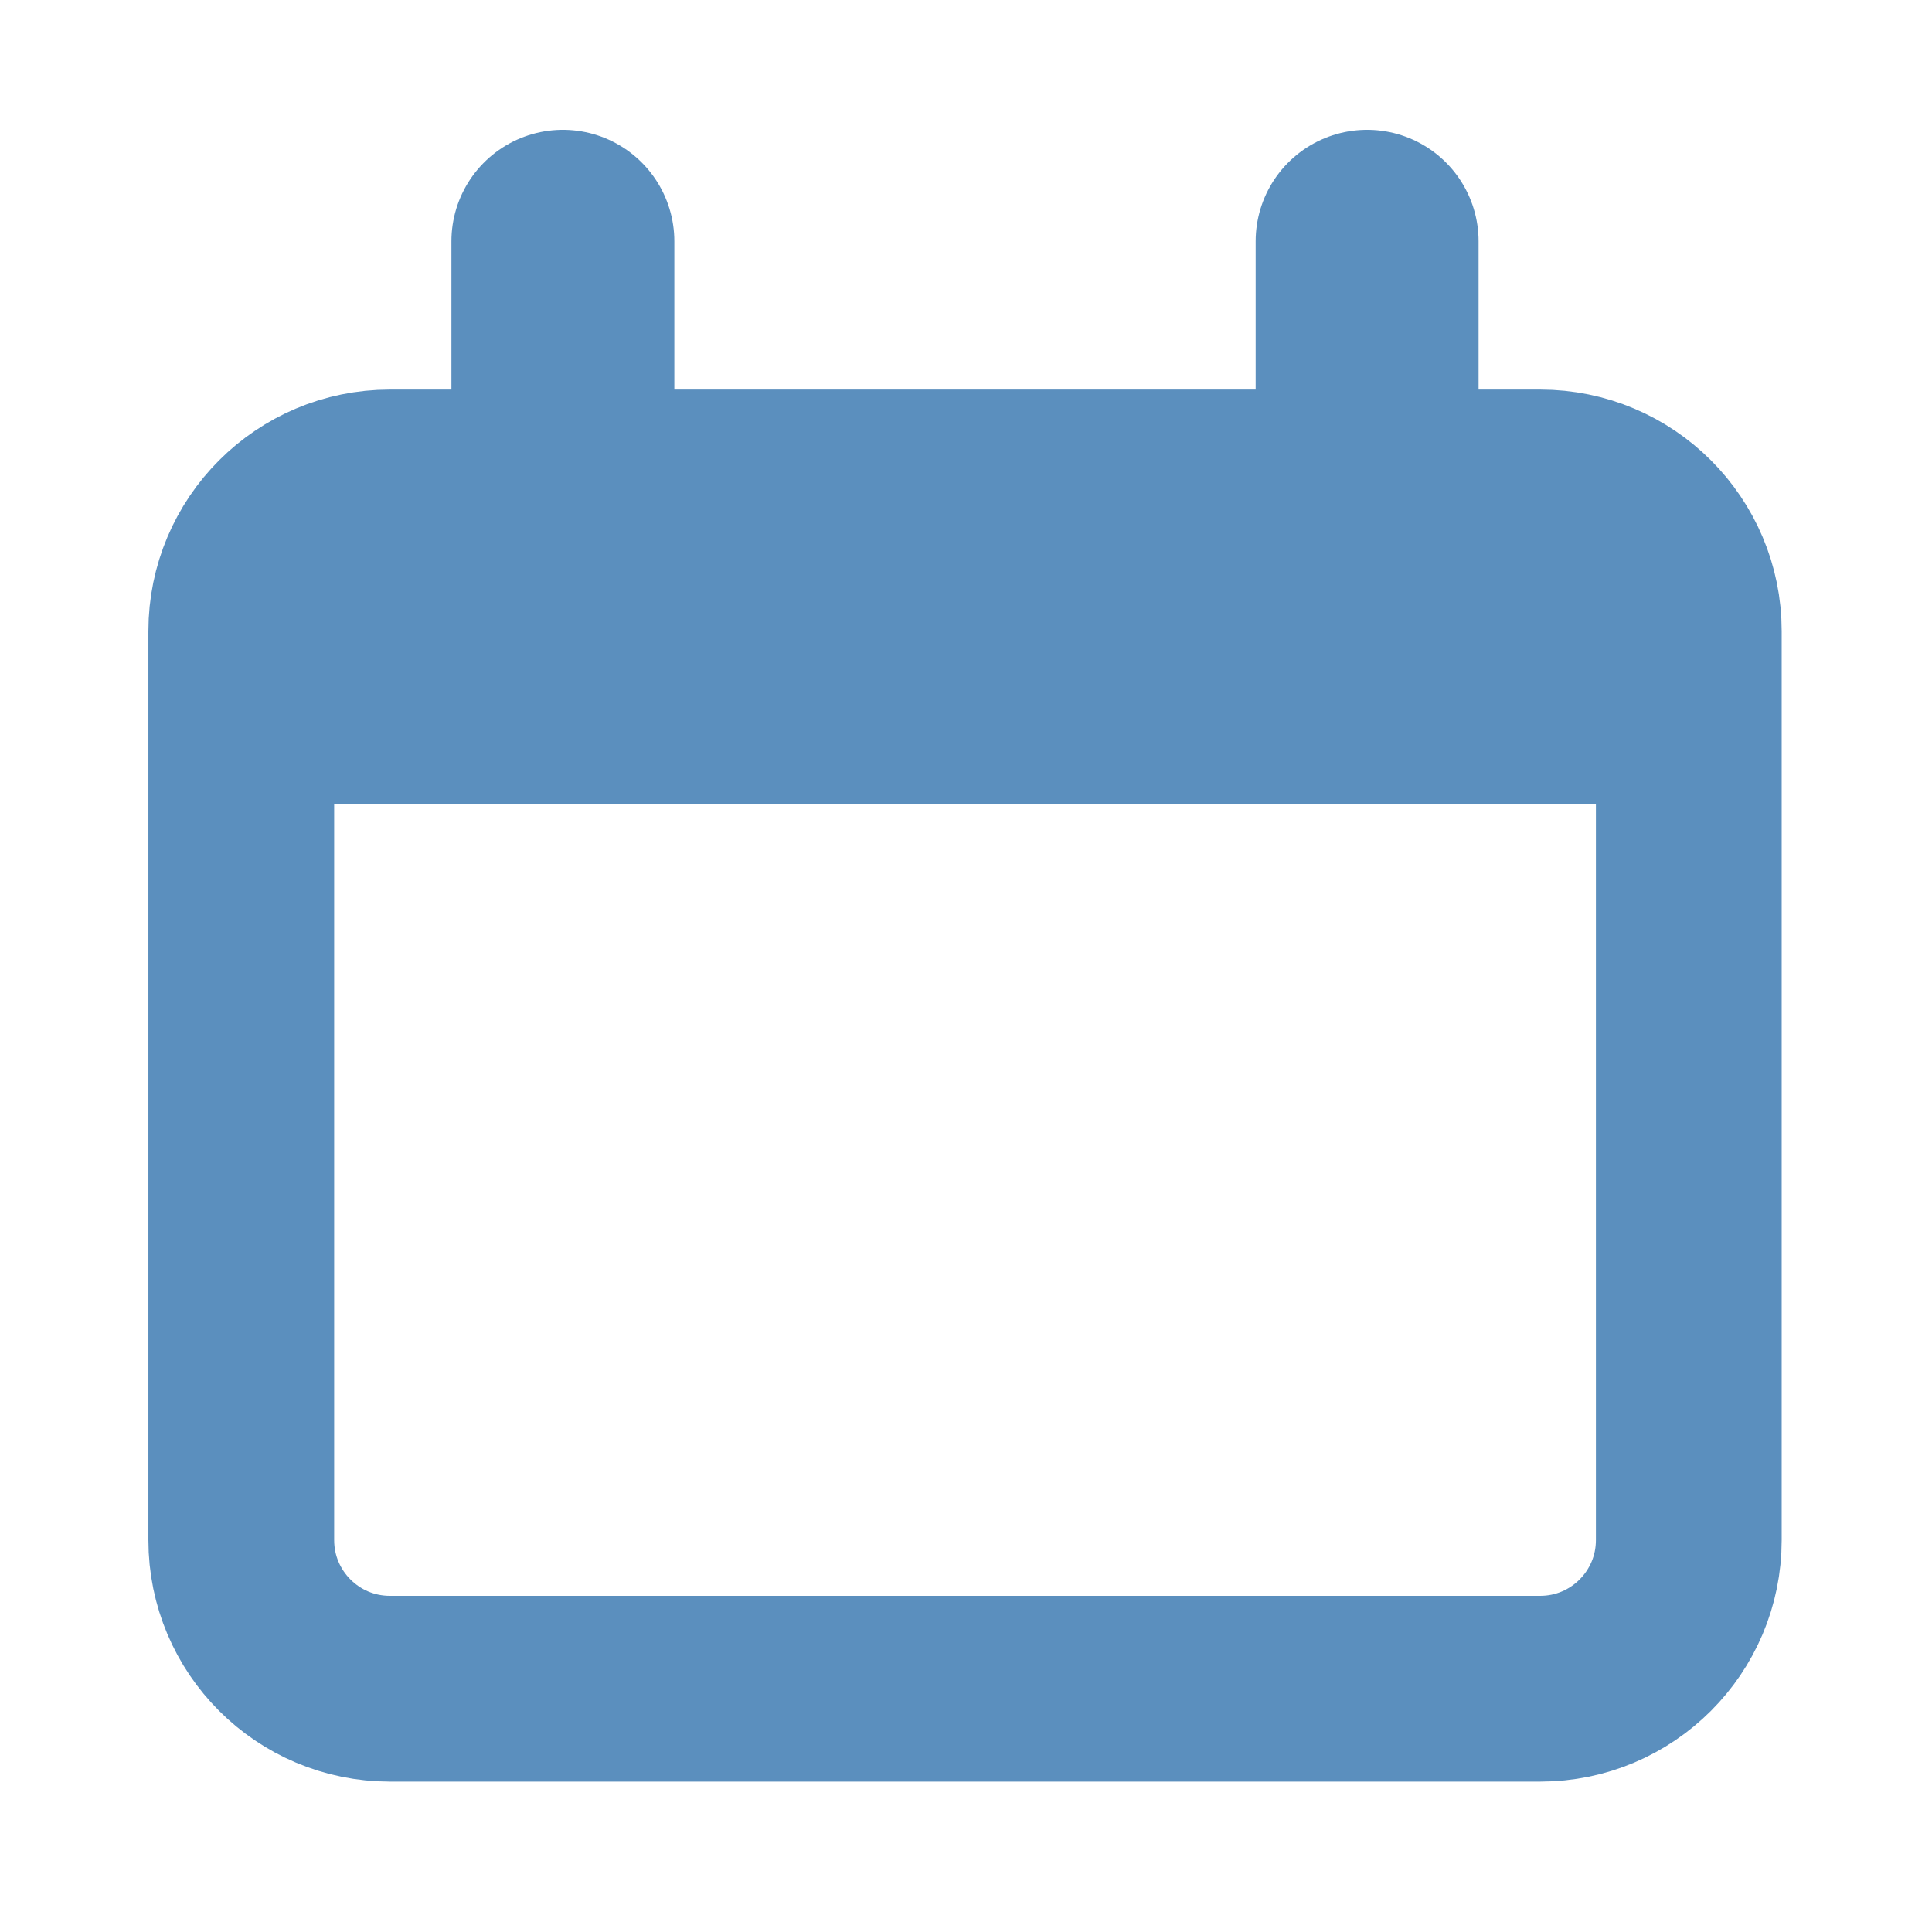
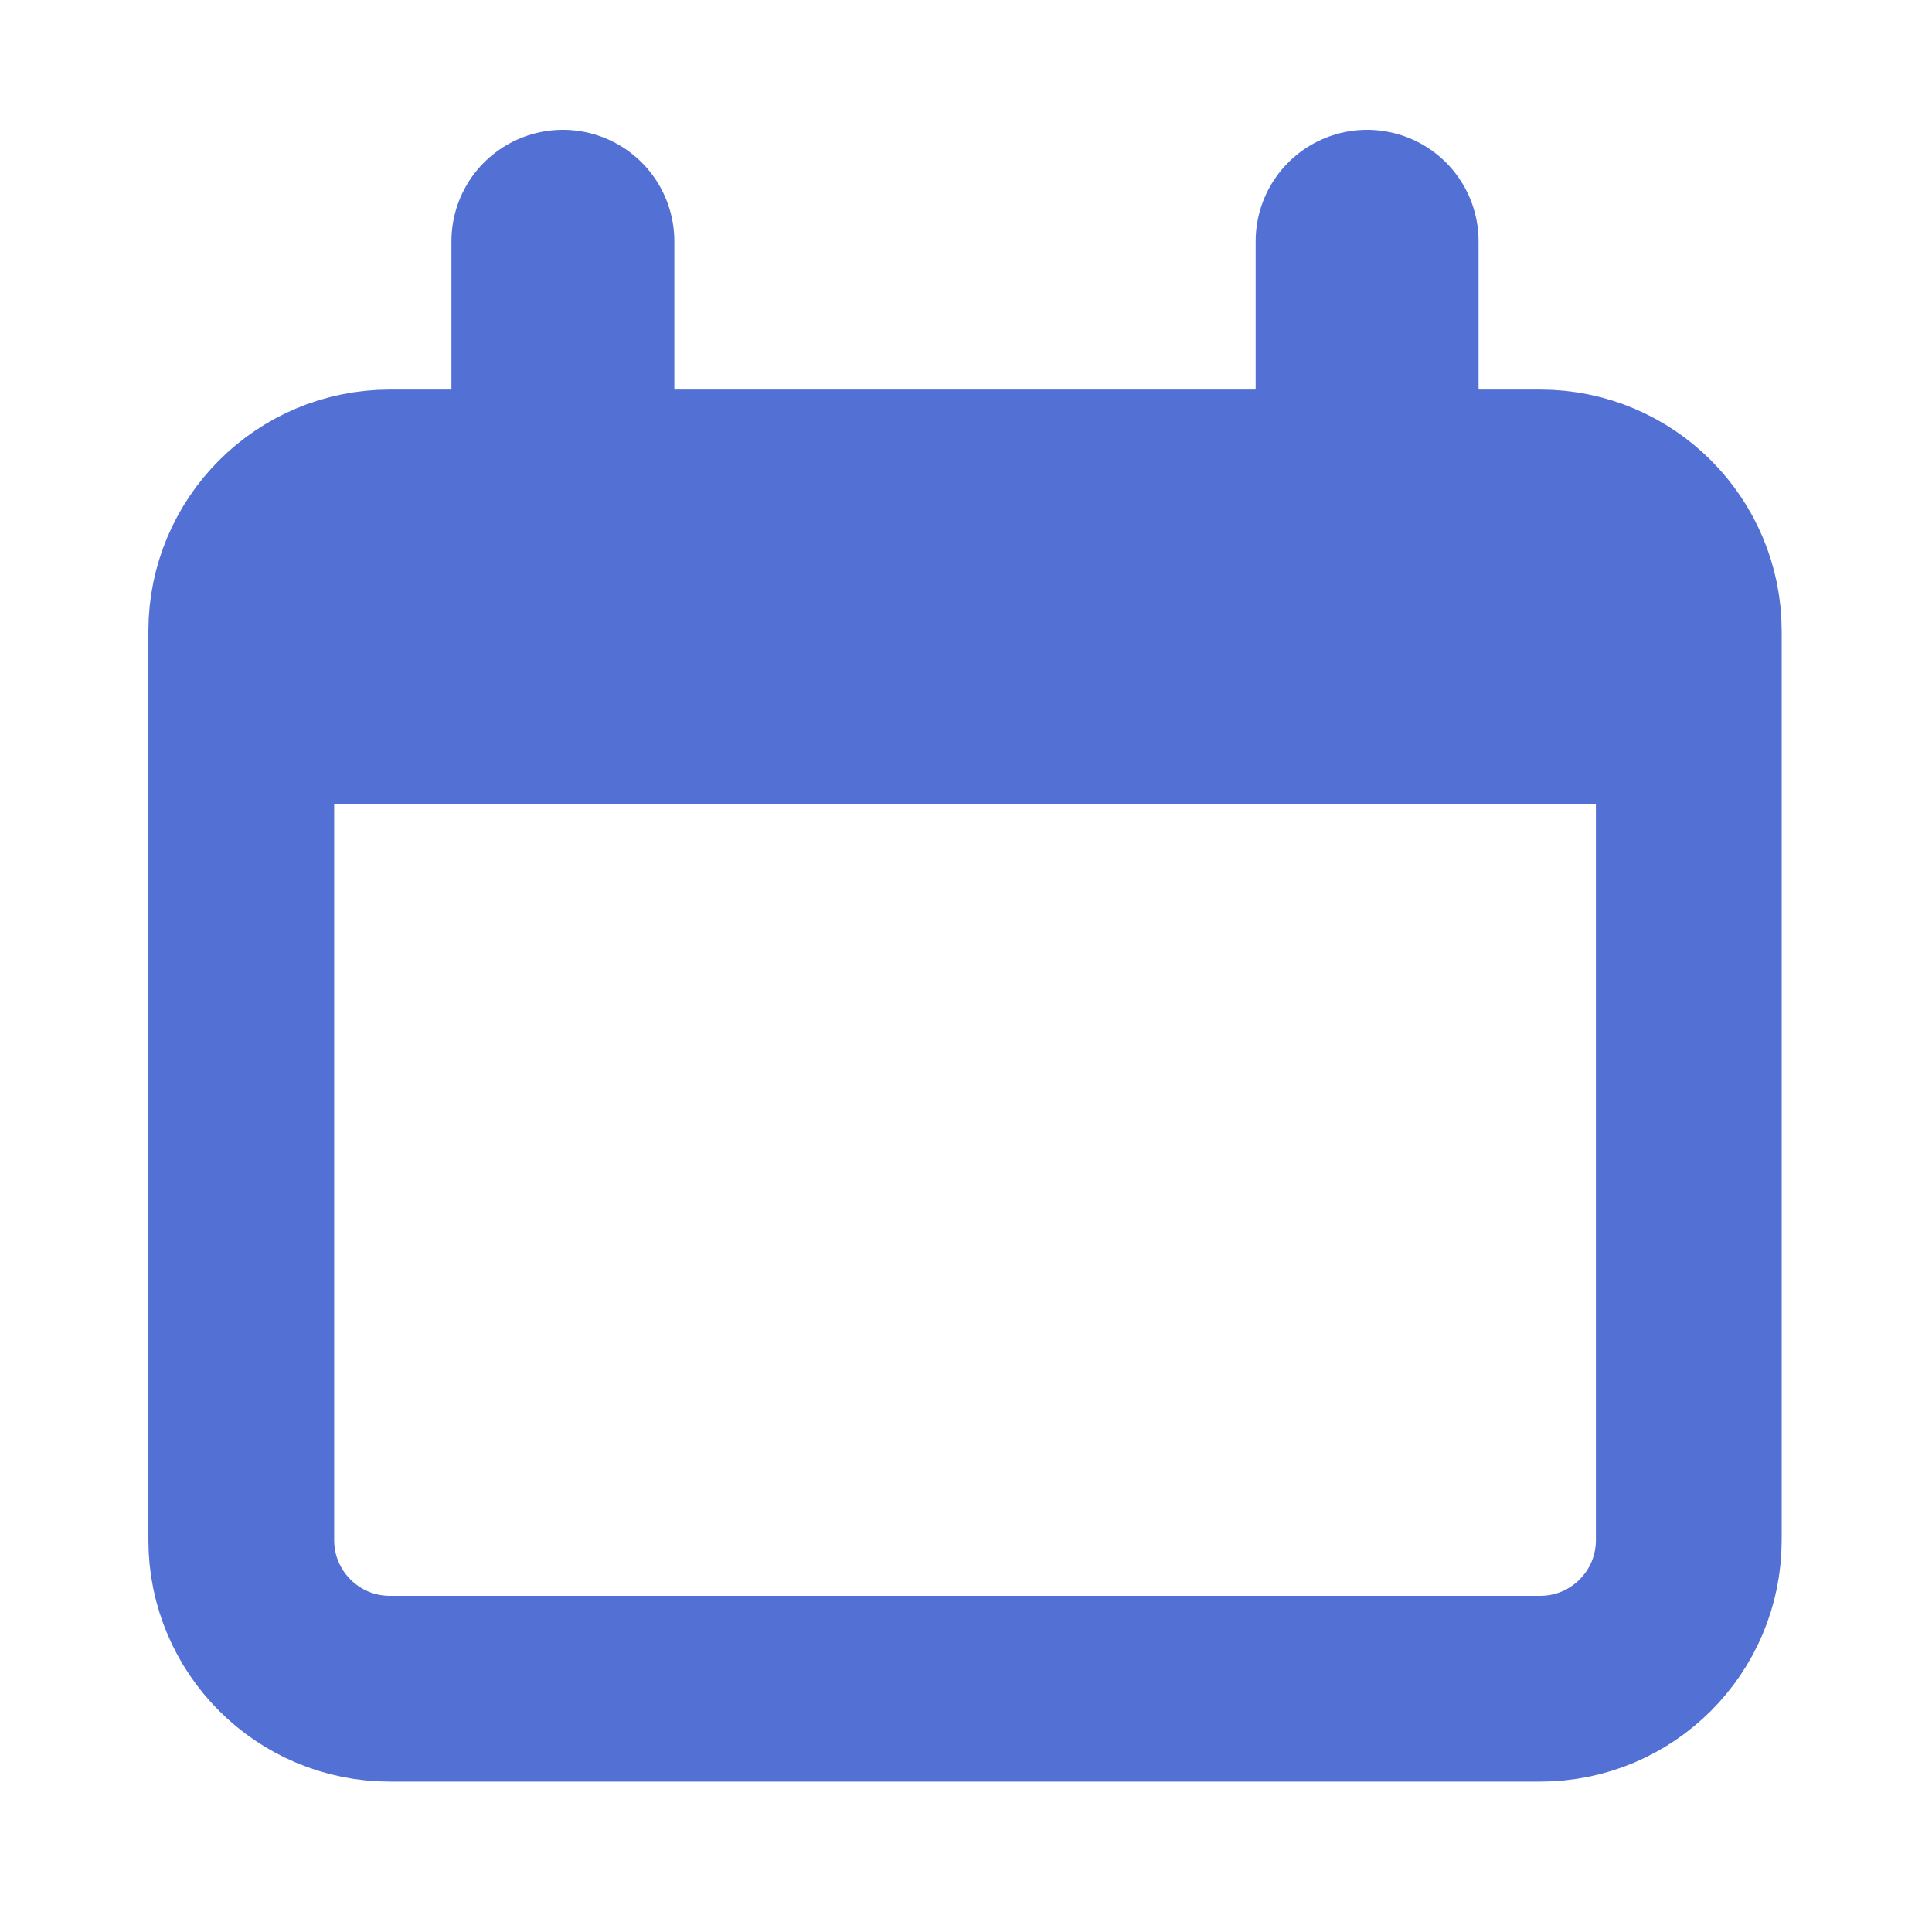
<svg xmlns="http://www.w3.org/2000/svg" width="26" height="26" viewBox="0 0 26 26" fill="none">
  <mask id="mask0_143_230" style="mask-type:alpha" maskUnits="userSpaceOnUse" x="0" y="0" width="26" height="26">
    <rect x="3.247" y="6.493" width="19.48" height="16.233" rx="2" stroke="#33363F" stroke-width="2.5" />
    <path d="M3.247 10.493C3.247 8.608 3.247 7.665 3.832 7.079C4.418 6.493 5.361 6.493 7.247 6.493H18.726C20.612 6.493 21.555 6.493 22.141 7.079C22.726 7.665 22.726 8.608 22.726 10.493V10.822H3.247V10.493Z" fill="#33363F" />
    <path d="M7.575 3.247L7.575 6.493" stroke="#33363F" stroke-width="3" stroke-linecap="round" />
    <path d="M18.398 3.247L18.398 6.493" stroke="#33363F" stroke-width="3" stroke-linecap="round" />
  </mask>
  <g mask="url(#mask0_143_230)">
-     <rect x="-8.053" y="-12.149" width="57.718" height="51.946" fill="#5B8FBE" />
+     <rect x="-8.053" y="-12.149" width="57.718" height="51.946" fill="#5370D4" />
  </g>
</svg>
